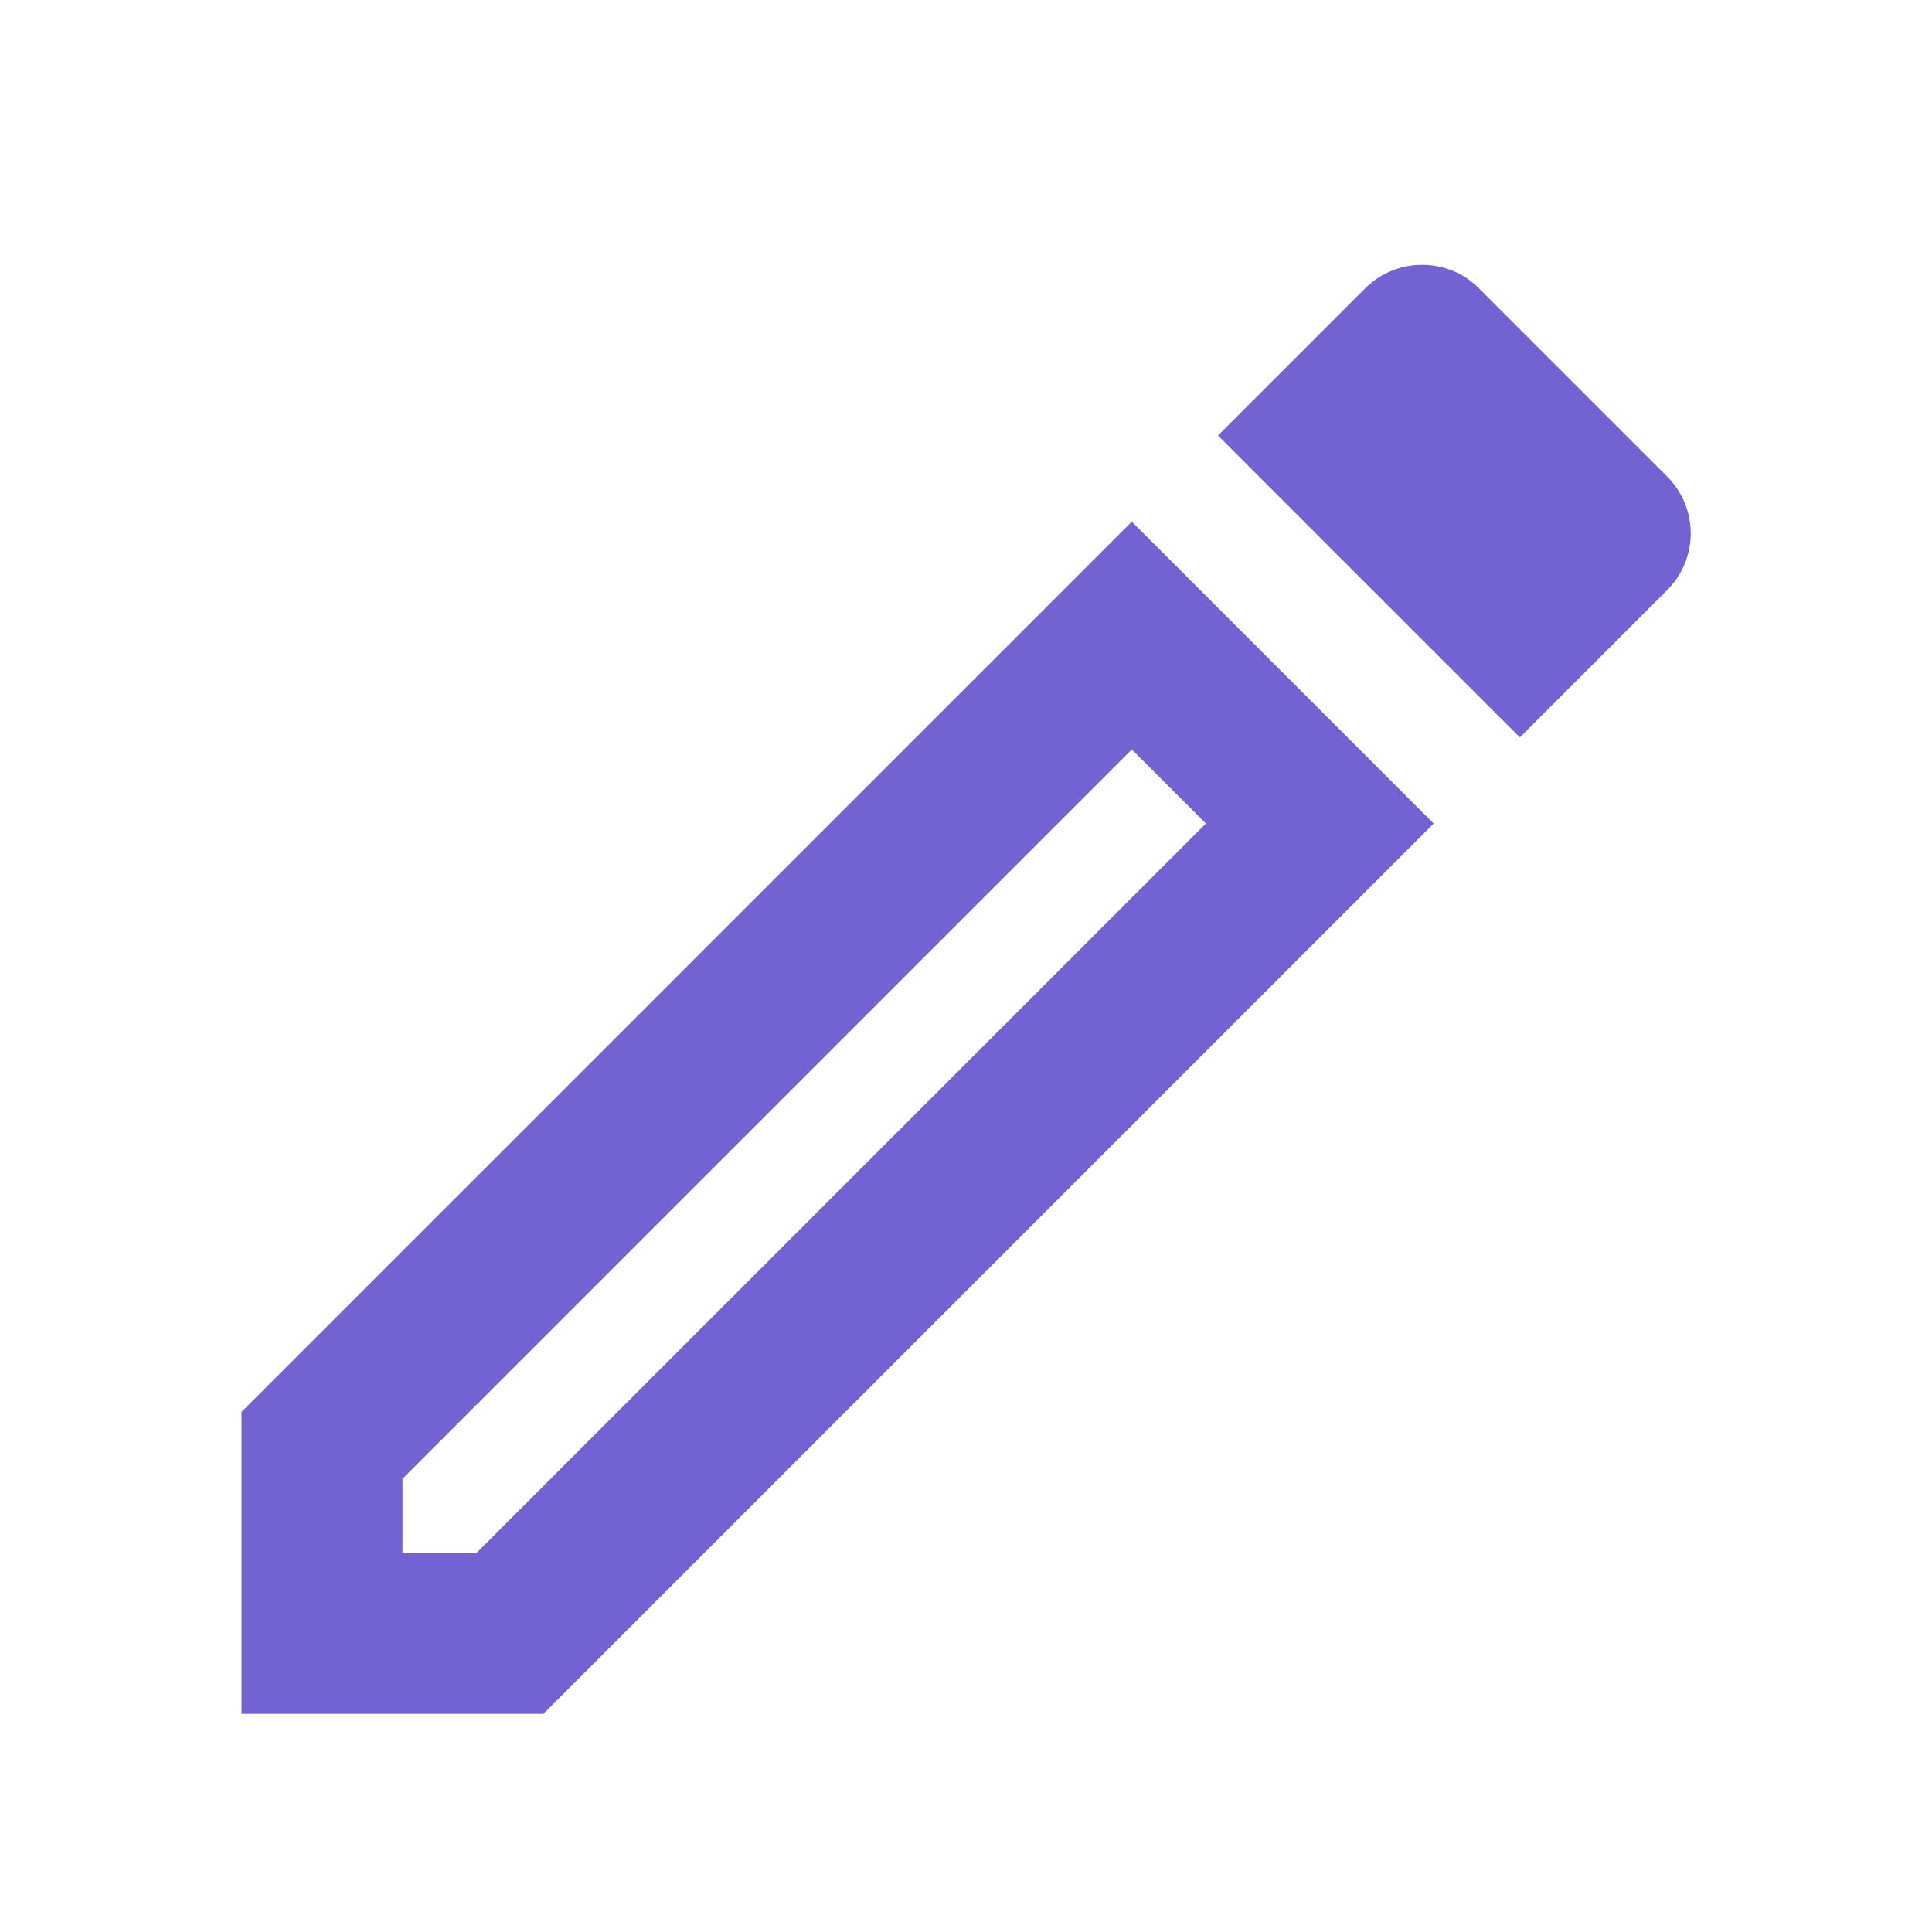
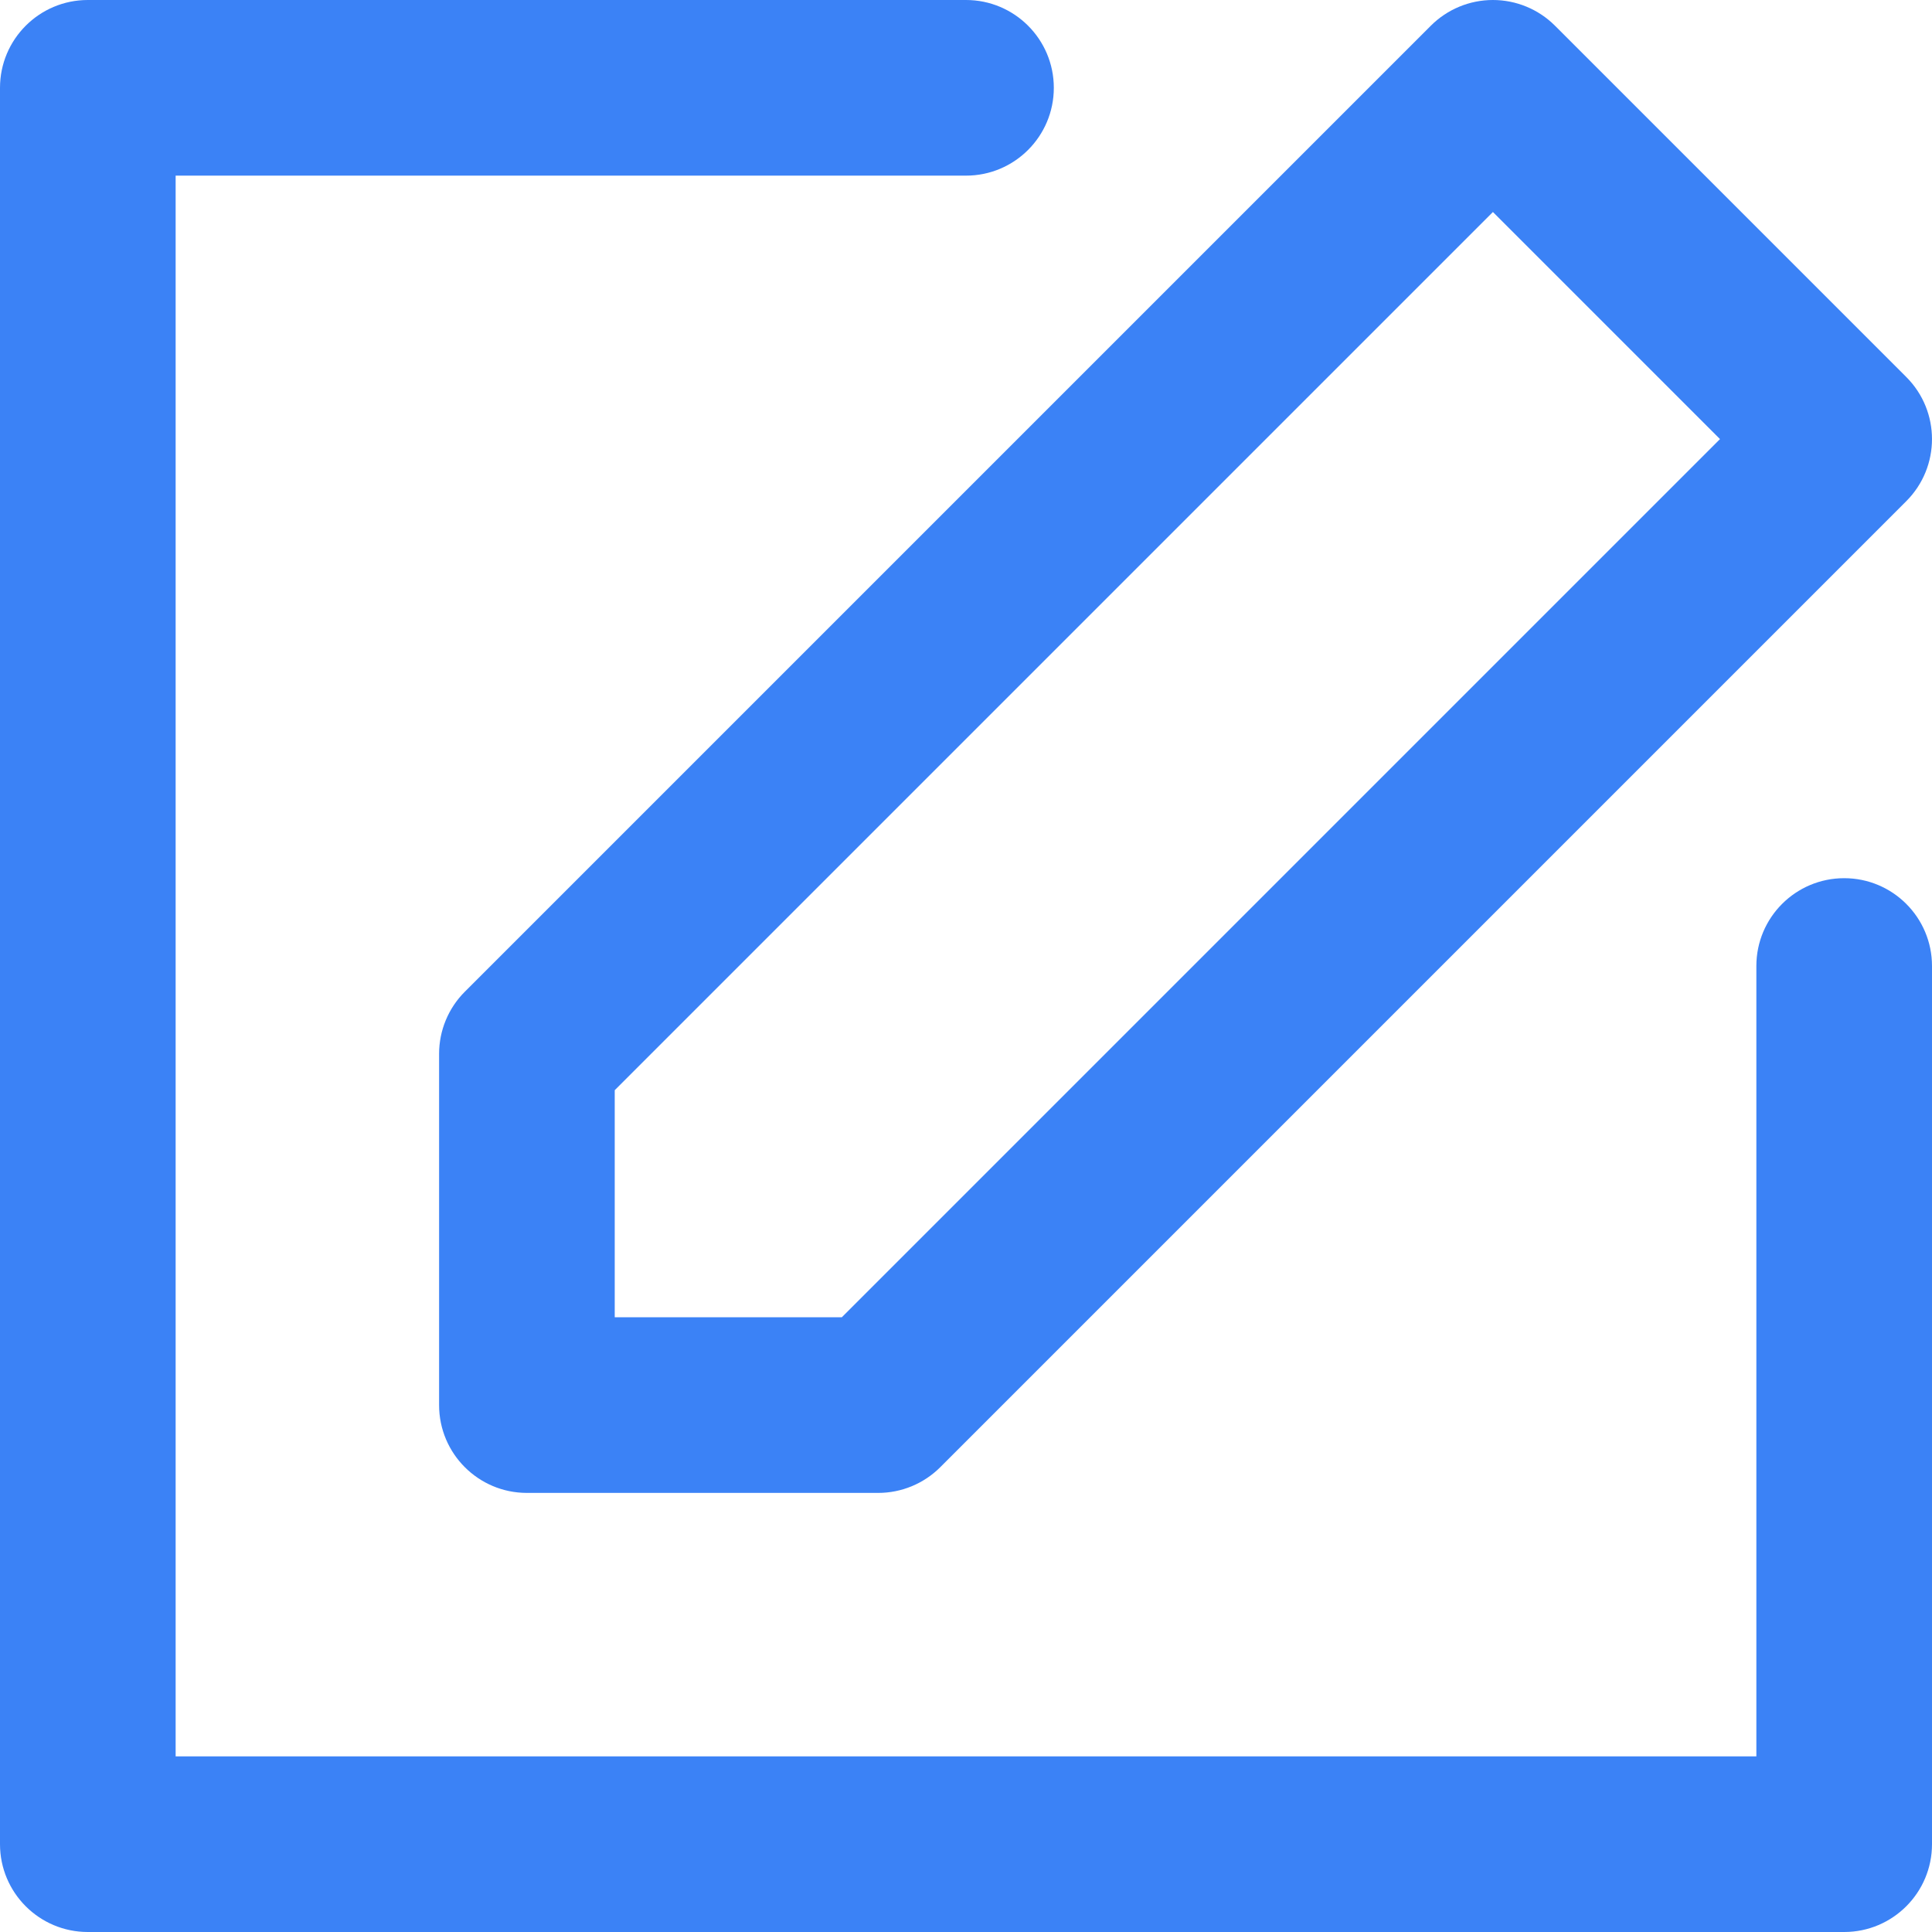
- <svg xmlns="http://www.w3.org/2000/svg" width="40" height="40" viewBox="0 0 40 40" fill="none">
-   <path d="M23.433 15.517L24.967 17.05L9.867 32.15H8.333V30.617L23.433 15.517ZM29.433 5.483C29.017 5.483 28.583 5.65 28.267 5.967L25.217 9.017L31.467 15.267L34.517 12.217C35.167 11.567 35.167 10.517 34.517 9.867L30.617 5.967C30.283 5.633 29.867 5.483 29.433 5.483ZM23.433 10.8L5 29.233V35.483H11.25L29.683 17.05L23.433 10.8Z" fill="#7362D1" />
+ <svg xmlns="http://www.w3.org/2000/svg" version="1.1" id="Layer_1" fill="#3b82f6" x="0px" y="0px" viewBox="0 0 330 330" style="enable-background:new 0 0 330 330;" xml:space="preserve">
+   <g id="XMLID_23_">
+     <path id="XMLID_24_" d="M75,180v60c0,8.284,6.716,15,15,15h60c3.978,0,7.793-1.581,10.606-4.394l164.999-165   c5.858-5.858,5.858-15.355,0-21.213l-60-60C262.794,1.581,258.978,0,255,0s-7.794,1.581-10.606,4.394l-165,165   C76.58,172.206,75,176.022,75,180z M105,186.213L255,36.213L293.787,75l-150,150H105V186.213z" />
+     <path id="XMLID_27_" d="M315,150.001c-8.284,0-15,6.716-15,15V300H30V30H165c8.284,0,15-6.716,15-15s-6.716-15-15-15H15   C6.716,0,0,6.716,0,15v300c0,8.284,6.716,15,15,15h300c8.284,0,15-6.716,15-15V165.001C330,156.716,323.284,150.001,315,150.001z" />
+   </g>
+   <g>
+ </g>
+   <g>
+ </g>
+   <g>
+ </g>
+   <g>
+ </g>
+   <g>
+ </g>
+   <g>
+ </g>
+   <g>
+ </g>
+   <g>
+ </g>
+   <g>
+ </g>
+   <g>
+ </g>
+   <g>
+ </g>
+   <g>
+ </g>
+   <g>
+ </g>
+   <g>
+ </g>
+   <g>
+ </g>
</svg>
